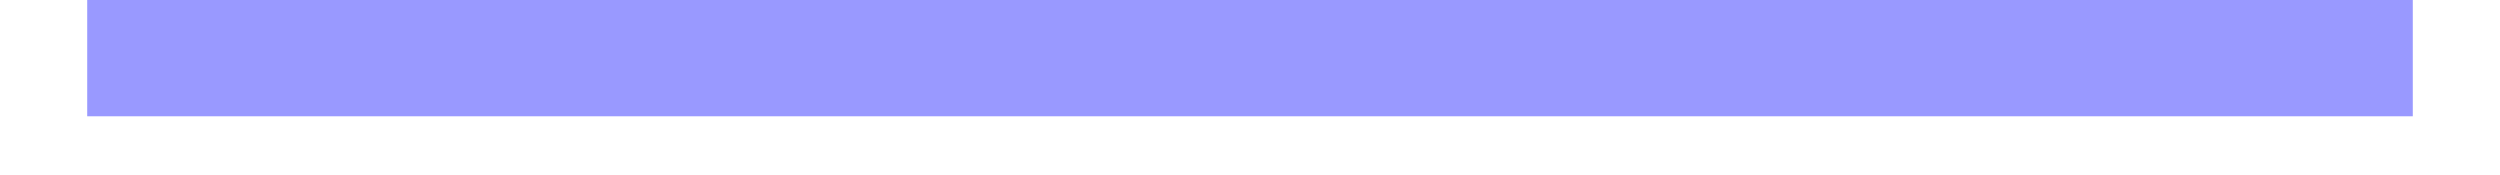
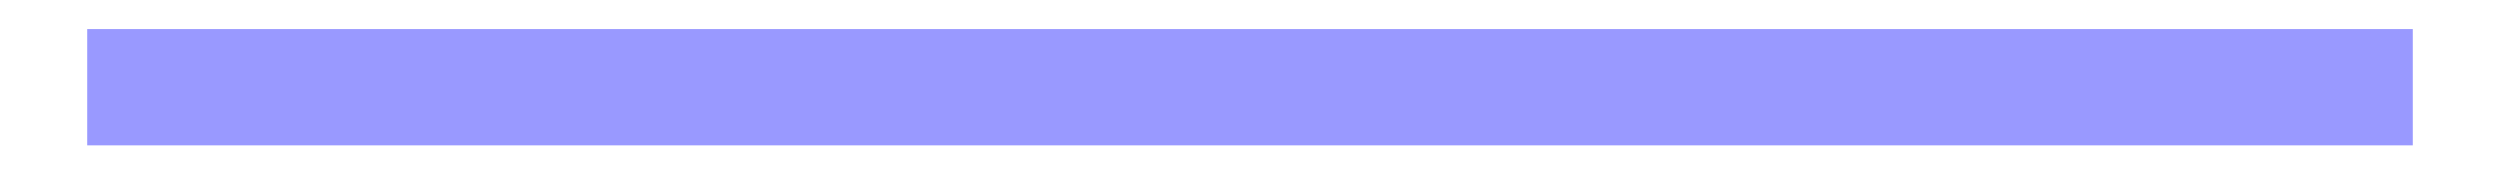
- <svg xmlns="http://www.w3.org/2000/svg" version="1.1" width="43px" height="3px" viewBox="-0.5 -0.5 43 3" content="&lt;mxfile host=&quot;www.draw.io&quot; modified=&quot;2019-12-03T11:42:51.555Z&quot; agent=&quot;Mozilla/5.0 (X11; Ubuntu; Linux x86_64; rv:66.0) Gecko/20100101 Firefox/66.0&quot; version=&quot;12.3.4&quot; etag=&quot;NXhBY7ihidOVUiobY2Ip&quot; type=&quot;google&quot; pages=&quot;1&quot;&gt;&lt;diagram id=&quot;v28NbJR_N3RJws2G0cxD&quot;&gt;jZNNT8MwDIZ/Ta+oTejGjlAGXJCQduAcNV4bLa2nNPvi15MtTtNQIeilyWP7dfLWzXjVnV+N2LfvKEFnLJfnjD9njBXFkrvXlVw8WSwXHjRGSUqKYKO+gGBO9KAkDEmiRdRW7VNYY99DbRMmjMFTmrZFnXbdiwZmYFMLPaefStqW6CLPY+ANVNOG1ixEOhGyCQytkHiaIL7OeGUQrV915wr01b1gjK97+SU6nsxAb/9TwHzBUegDXY7OZS/httDLx6tpbtdj7+BTazvtdoVbDtbgbnSBjaRCjeZWz1fu2W5dxCuDnJkbD1uMFrjhAezAmotLOUWXSzKunfgbmAEtrDqm8oI+djPKjR0+ULnGLKfBXN6TDo1lUa7uylRkwIOpgeqmtv6UevhTygrTgJ1JucXk6hHdvlvYxvnw6fE34+tv&lt;/diagram&gt;&lt;/mxfile&gt;">
+ <svg xmlns="http://www.w3.org/2000/svg" version="1.1" width="43px" height="3px" viewBox="-0.5 -1 43 3" content="&lt;mxfile host=&quot;www.draw.io&quot; modified=&quot;2019-12-03T11:42:51.555Z&quot; agent=&quot;Mozilla/5.0 (X11; Ubuntu; Linux x86_64; rv:66.0) Gecko/20100101 Firefox/66.0&quot; version=&quot;12.3.4&quot; etag=&quot;NXhBY7ihidOVUiobY2Ip&quot; type=&quot;google&quot; pages=&quot;1&quot;&gt;&lt;diagram id=&quot;v28NbJR_N3RJws2G0cxD&quot;&gt;jZNNT8MwDIZ/Ta+oTejGjlAGXJCQduAcNV4bLa2nNPvi15MtTtNQIeilyWP7dfLWzXjVnV+N2LfvKEFnLJfnjD9njBXFkrvXlVw8WSwXHjRGSUqKYKO+gGBO9KAkDEmiRdRW7VNYY99DbRMmjMFTmrZFnXbdiwZmYFMLPaefStqW6CLPY+ANVNOG1ixEOhGyCQytkHiaIL7OeGUQrV915wr01b1gjK97+SU6nsxAb/9TwHzBUegDXY7OZS/httDLx6tpbtdj7+BTazvtdoVbDtbgbnSBjaRCjeZWz1fu2W5dxCuDnJkbD1uMFrjhAezAmotLOUWXSzKunfgbmAEtrDqm8oI+djPKjR0+ULnGLKfBXN6TDo1lUa7uylRkwIOpgeqmtv6UevhTygrTgJ1JucXk6hHdvlvYxvnw6fE34+tv&lt;/diagram&gt;&lt;/mxfile&gt;" style="zoom: 128;">
  <defs />
  <g>
-     <path d="M 1 0.5 L 41 0.5" fill="none" stroke="#9999ff" stroke-width="2" stroke-miterlimit="10" pointer-events="stroke" />
+     <path stroke="#9999ff" stroke-miterlimit="10" stroke-width="2" d="M1,0.5 L41,0.5 " fill="none" pointer-events="stroke" />
  </g>
</svg>
